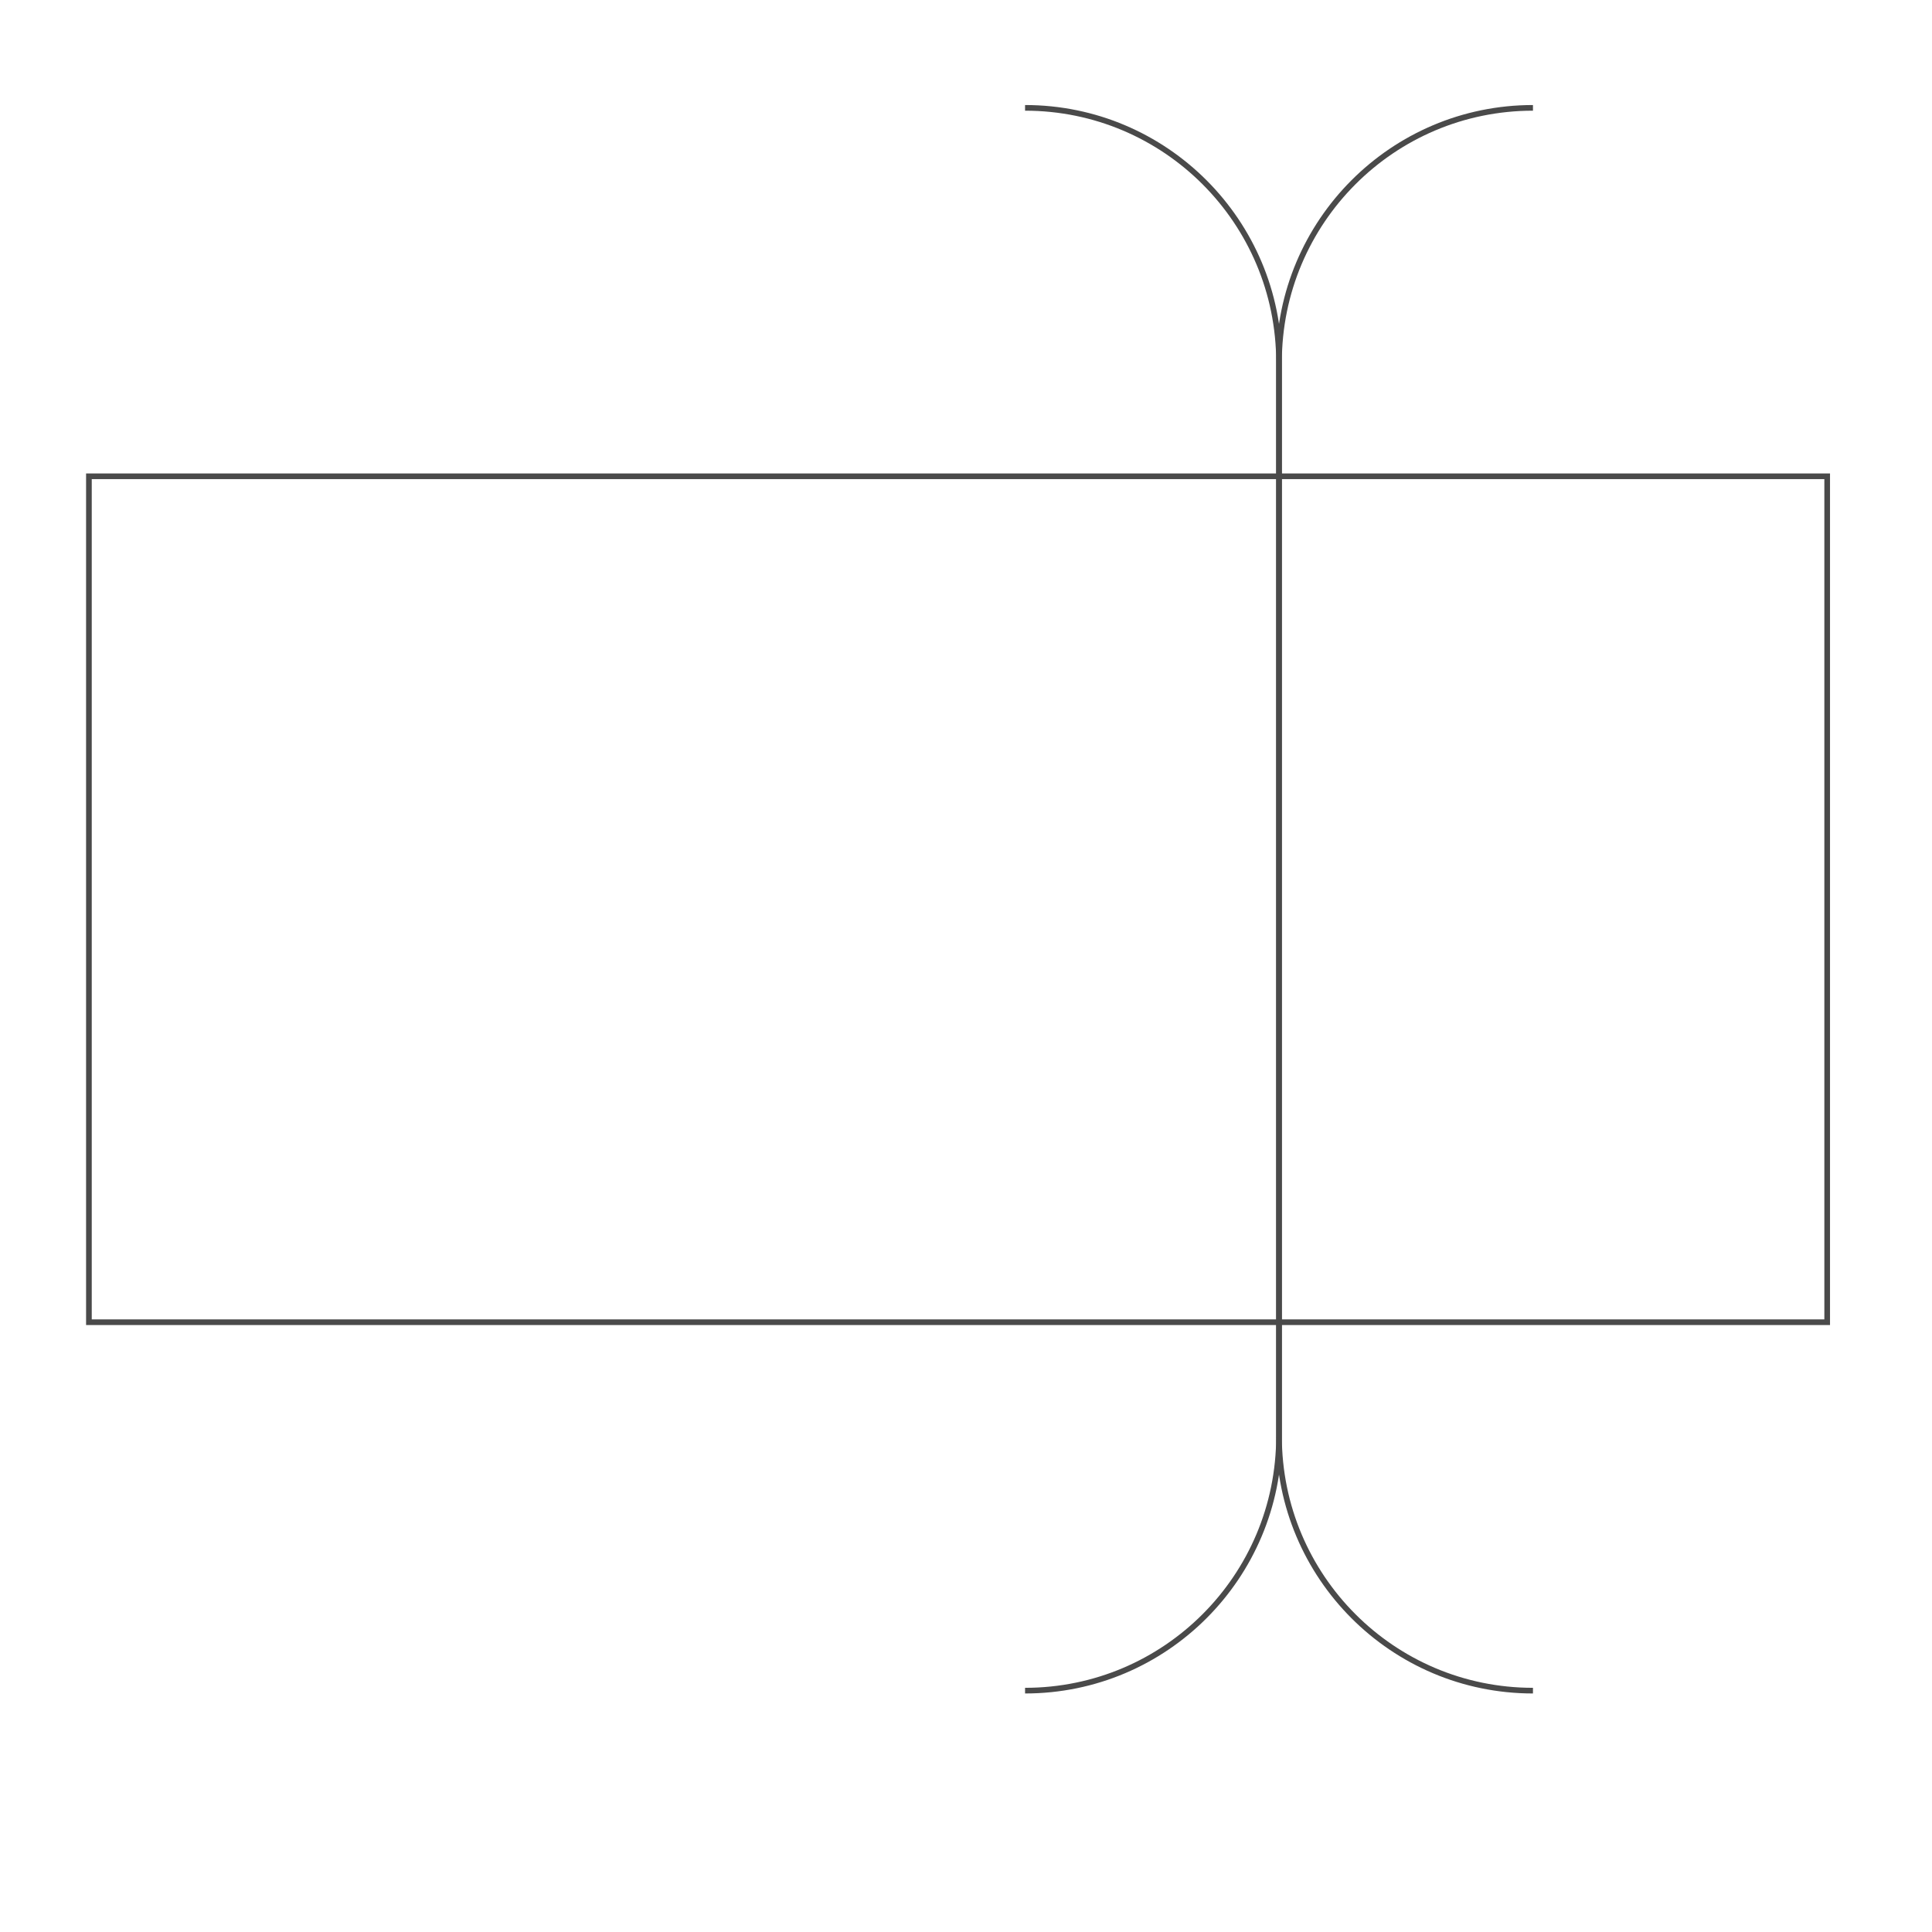
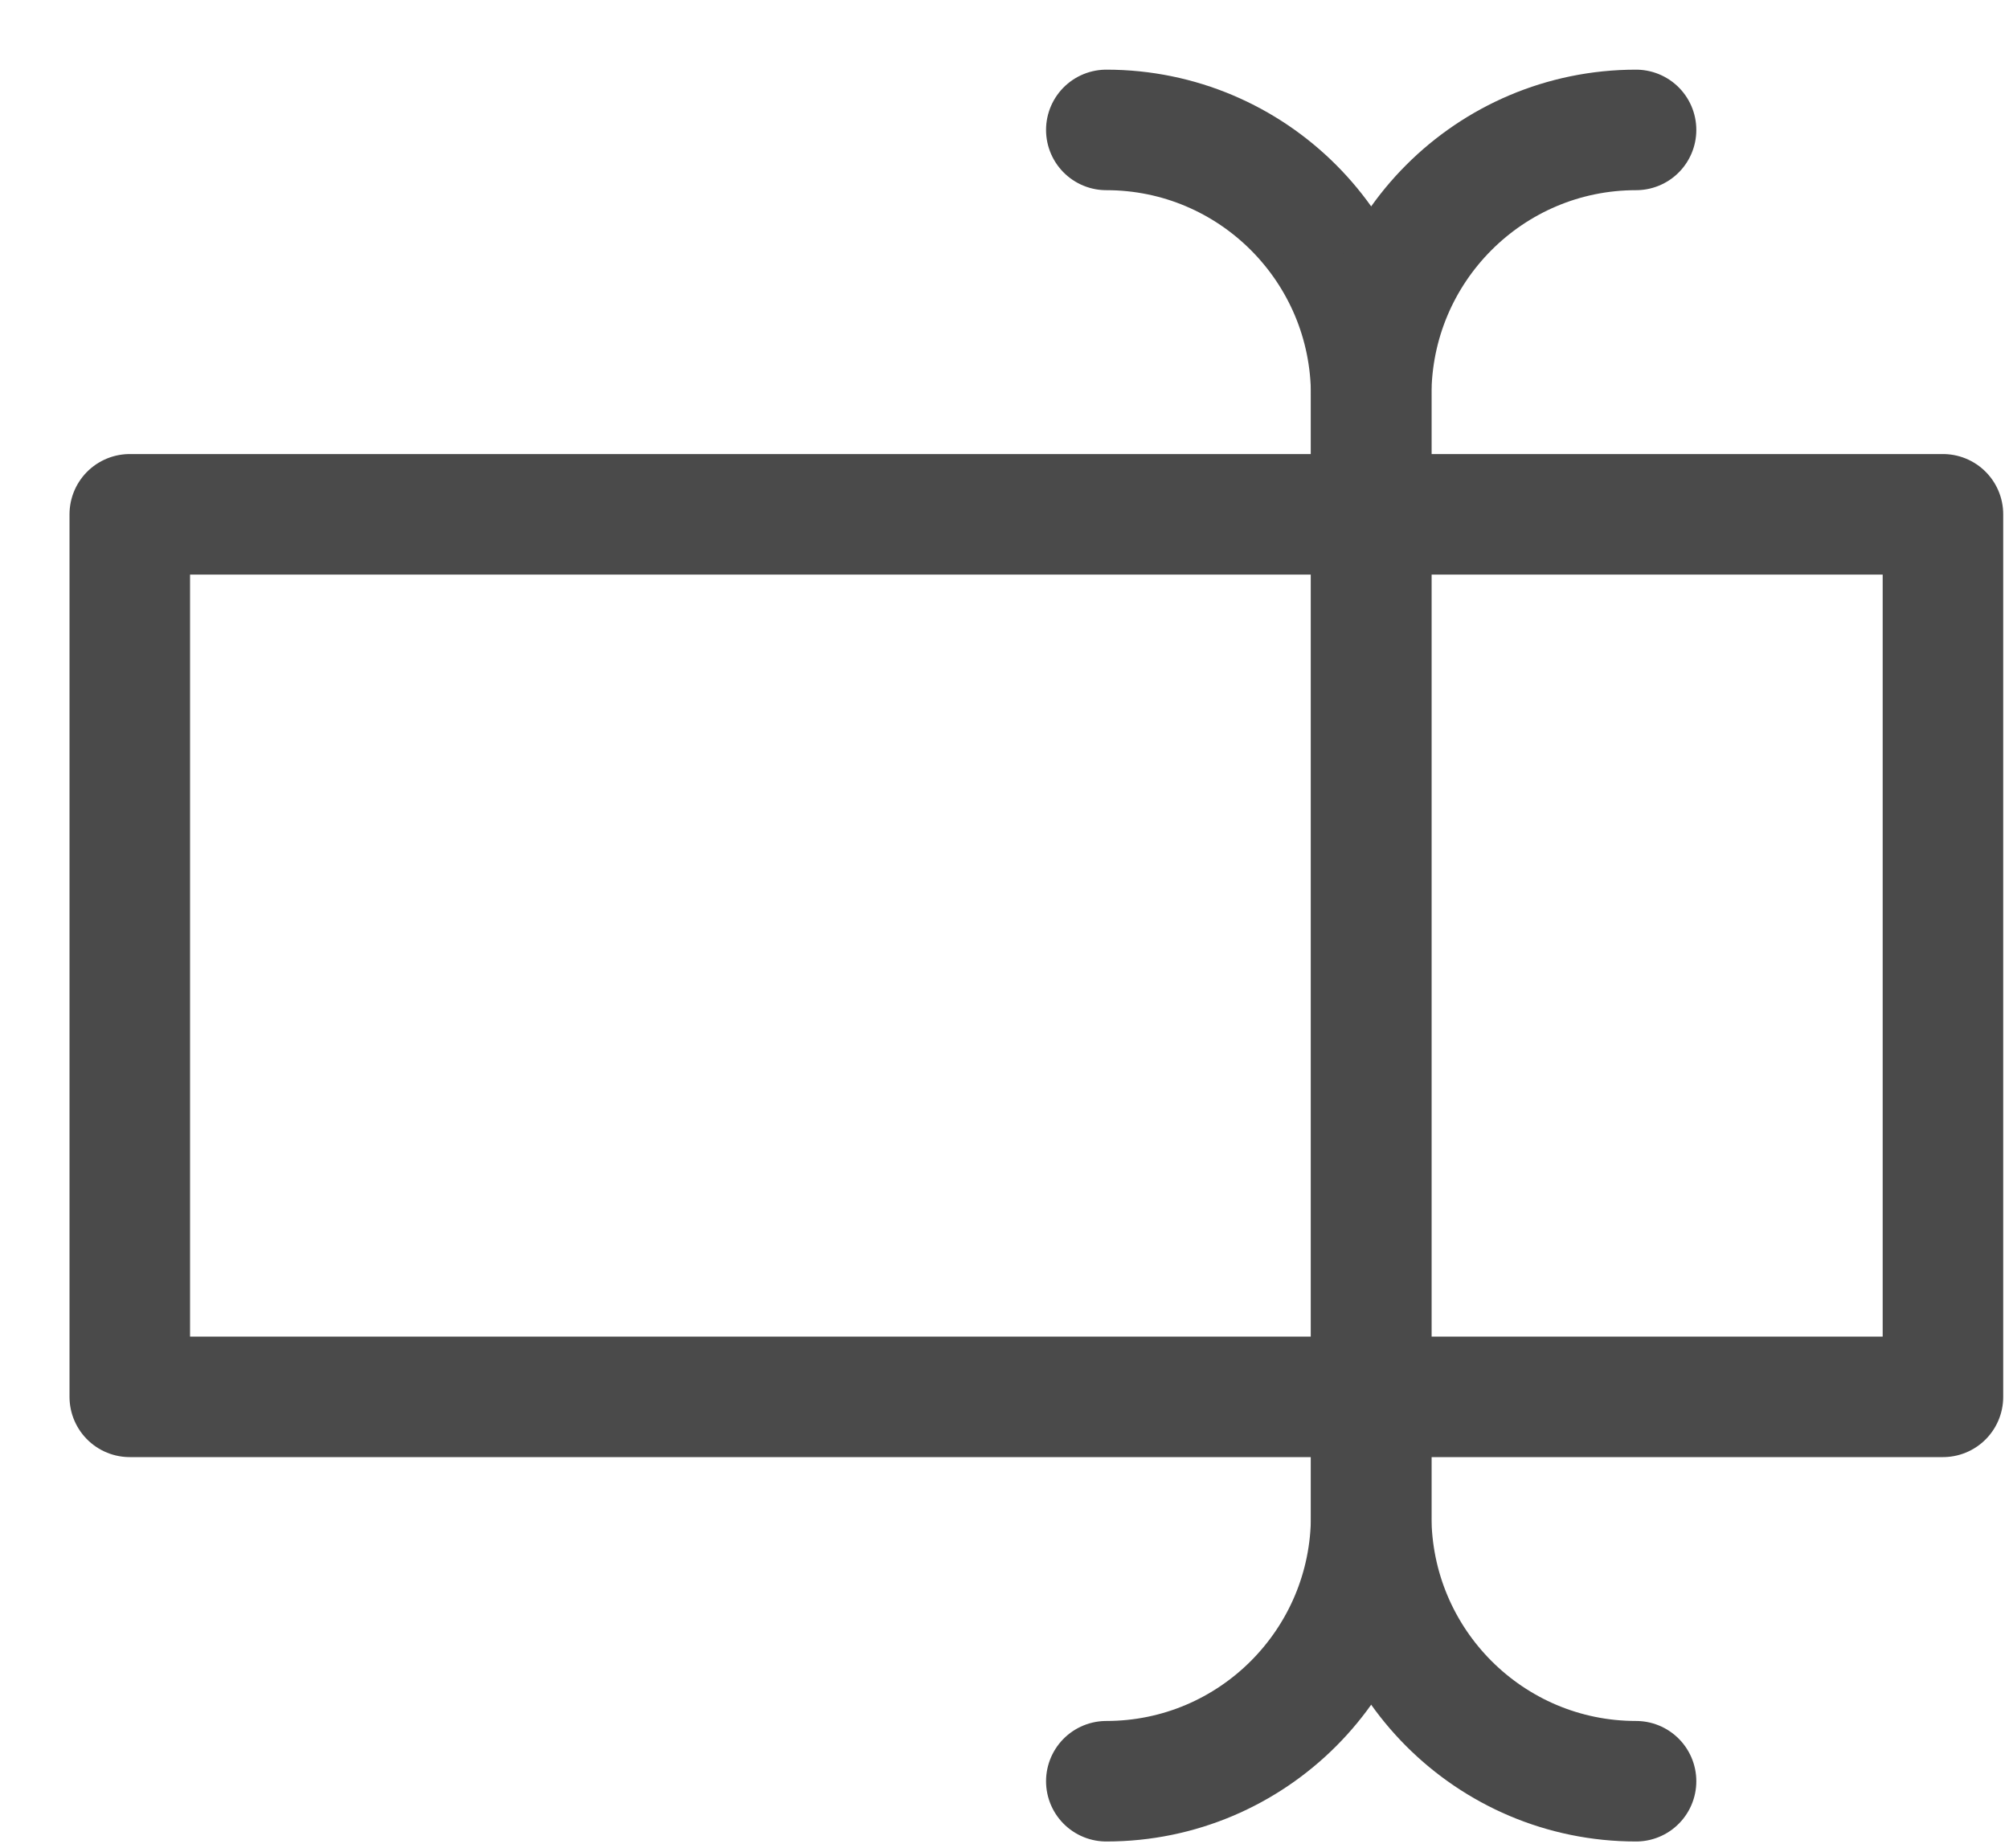
- <svg xmlns="http://www.w3.org/2000/svg" width="512px" height="512px" viewBox="0 0 512 512" version="1.1">
+ <svg xmlns="http://www.w3.org/2000/svg" width="25px" height="23px" viewBox="0 0 25 23" version="1.1">
  <defs />
-   <g id="Page-1" stroke="none" stroke-width="1" fill="none" fill-rule="evenodd">
-     <g id="Icon-Template" stroke="#4A4A4A" stroke-width="1.5">
-       <path d="M271.653,28.584 L271.653,28.584 C308.82,28.584 338.951,58.763 338.951,95.99 L338.951,380.631 C338.951,417.858 308.82,448.038 271.653,448.038 L271.653,448.038" id="Stroke-1" />
-       <path d="M406.251,28.584 L406.251,28.584 C369.084,28.584 338.953,58.763 338.953,95.99 L338.953,380.631 C338.953,417.858 369.084,448.038 406.251,448.038 L406.251,448.038" id="Stroke-3" />
-       <path d="M484.223,350.401 L23.563,350.401 L23.563,126.22 L484.223,126.22 L484.223,350.401 L484.223,350.401 Z" id="Stroke-5" />
+   <g id="-" stroke="none" stroke-width="1" fill="none" fill-rule="evenodd">
+     <g id="Group-5-Copy" transform="translate(-72, -235)" stroke="#4A4A4A" stroke-width="1.5" stroke-linecap="round" stroke-linejoin="round">
+       <g id="Group-3" transform="translate(27, 182)">
+         <g id="Group-20" transform="translate(30, 54)">
+           <g id="Group-8">
+             <g id="text-input" transform="translate(16, 0)">
+               <path d="M12.767,0.617 L12.767,0.617 C14.587,0.617 16.063,2.095 16.063,3.919 L16.063,17.866 C16.063,19.69 14.587,21.169 12.767,21.169 L12.767,21.169" id="Stroke-1" />
+               <path d="M19.359,0.617 L19.359,0.617 C17.539,0.617 16.063,2.095 16.063,3.919 L16.063,17.866 C16.063,19.69 17.539,21.169 19.359,21.169 L19.359,21.169" id="Stroke-3" />
+               <path d="M23.178,16.385 L0.615,16.385 L0.615,5.401 L23.178,5.401 L23.178,16.385 Z" id="Stroke-5" />
+             </g>
+           </g>
+         </g>
+       </g>
    </g>
  </g>
</svg>
